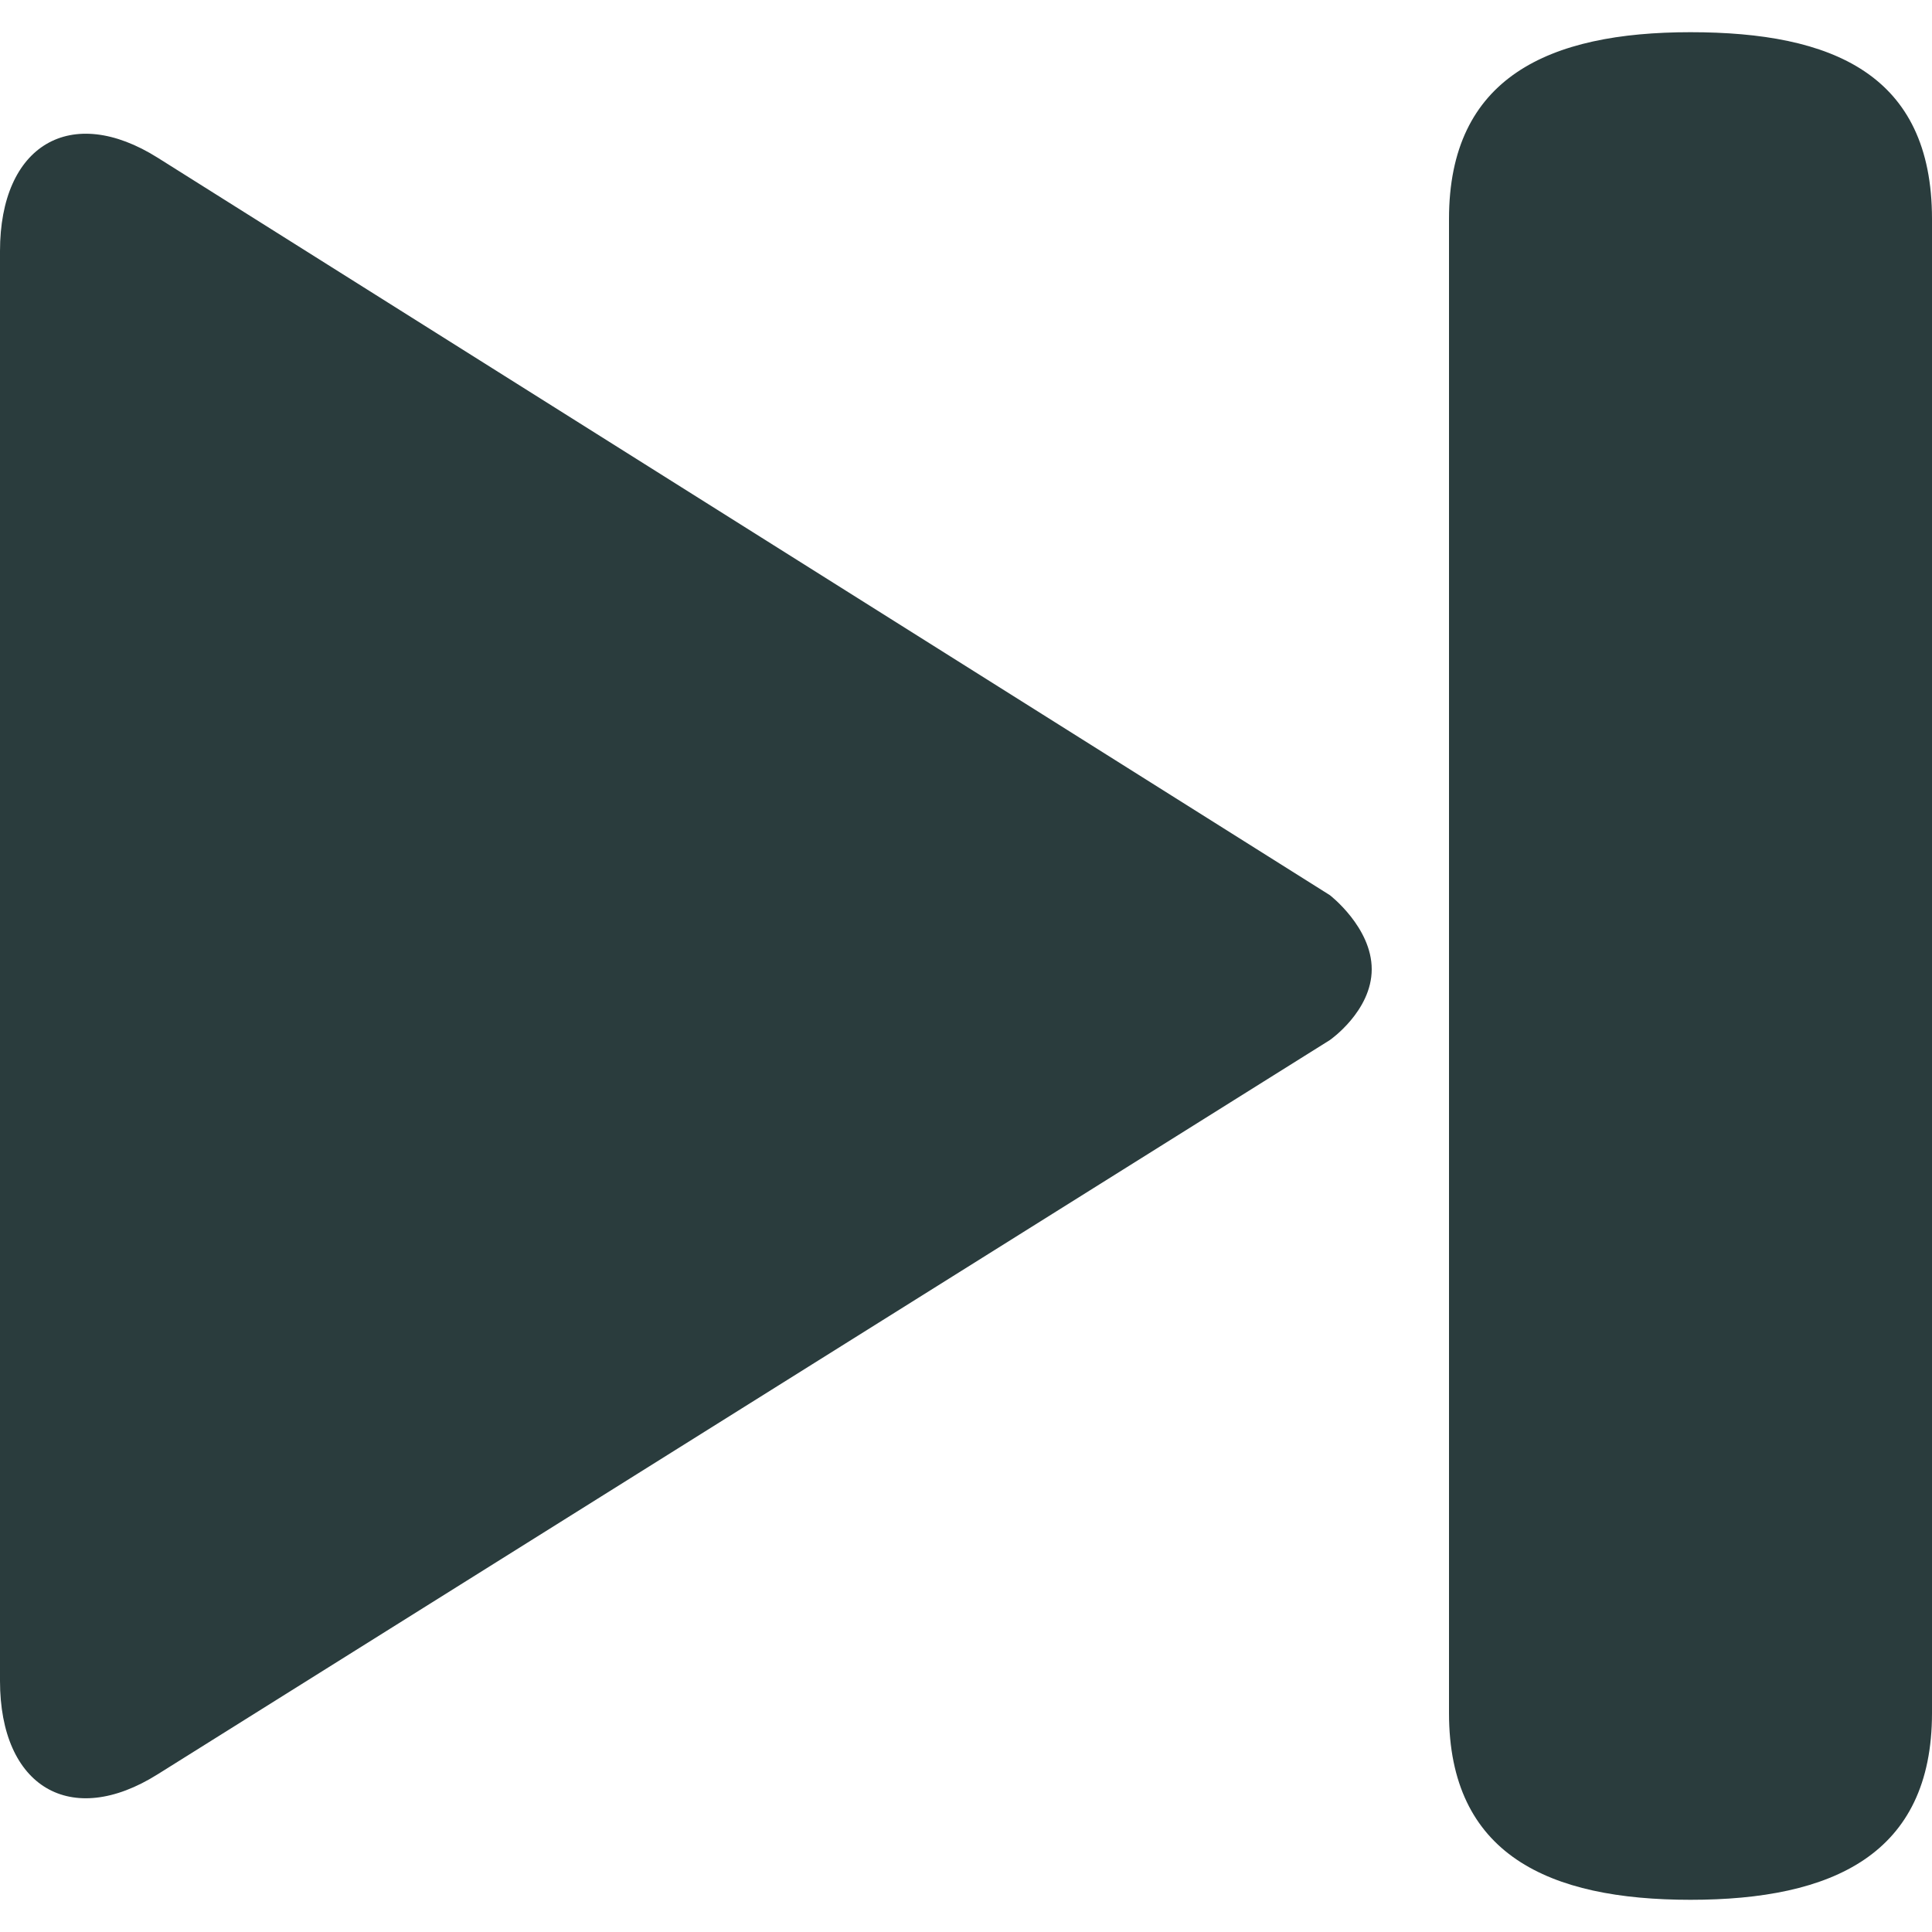
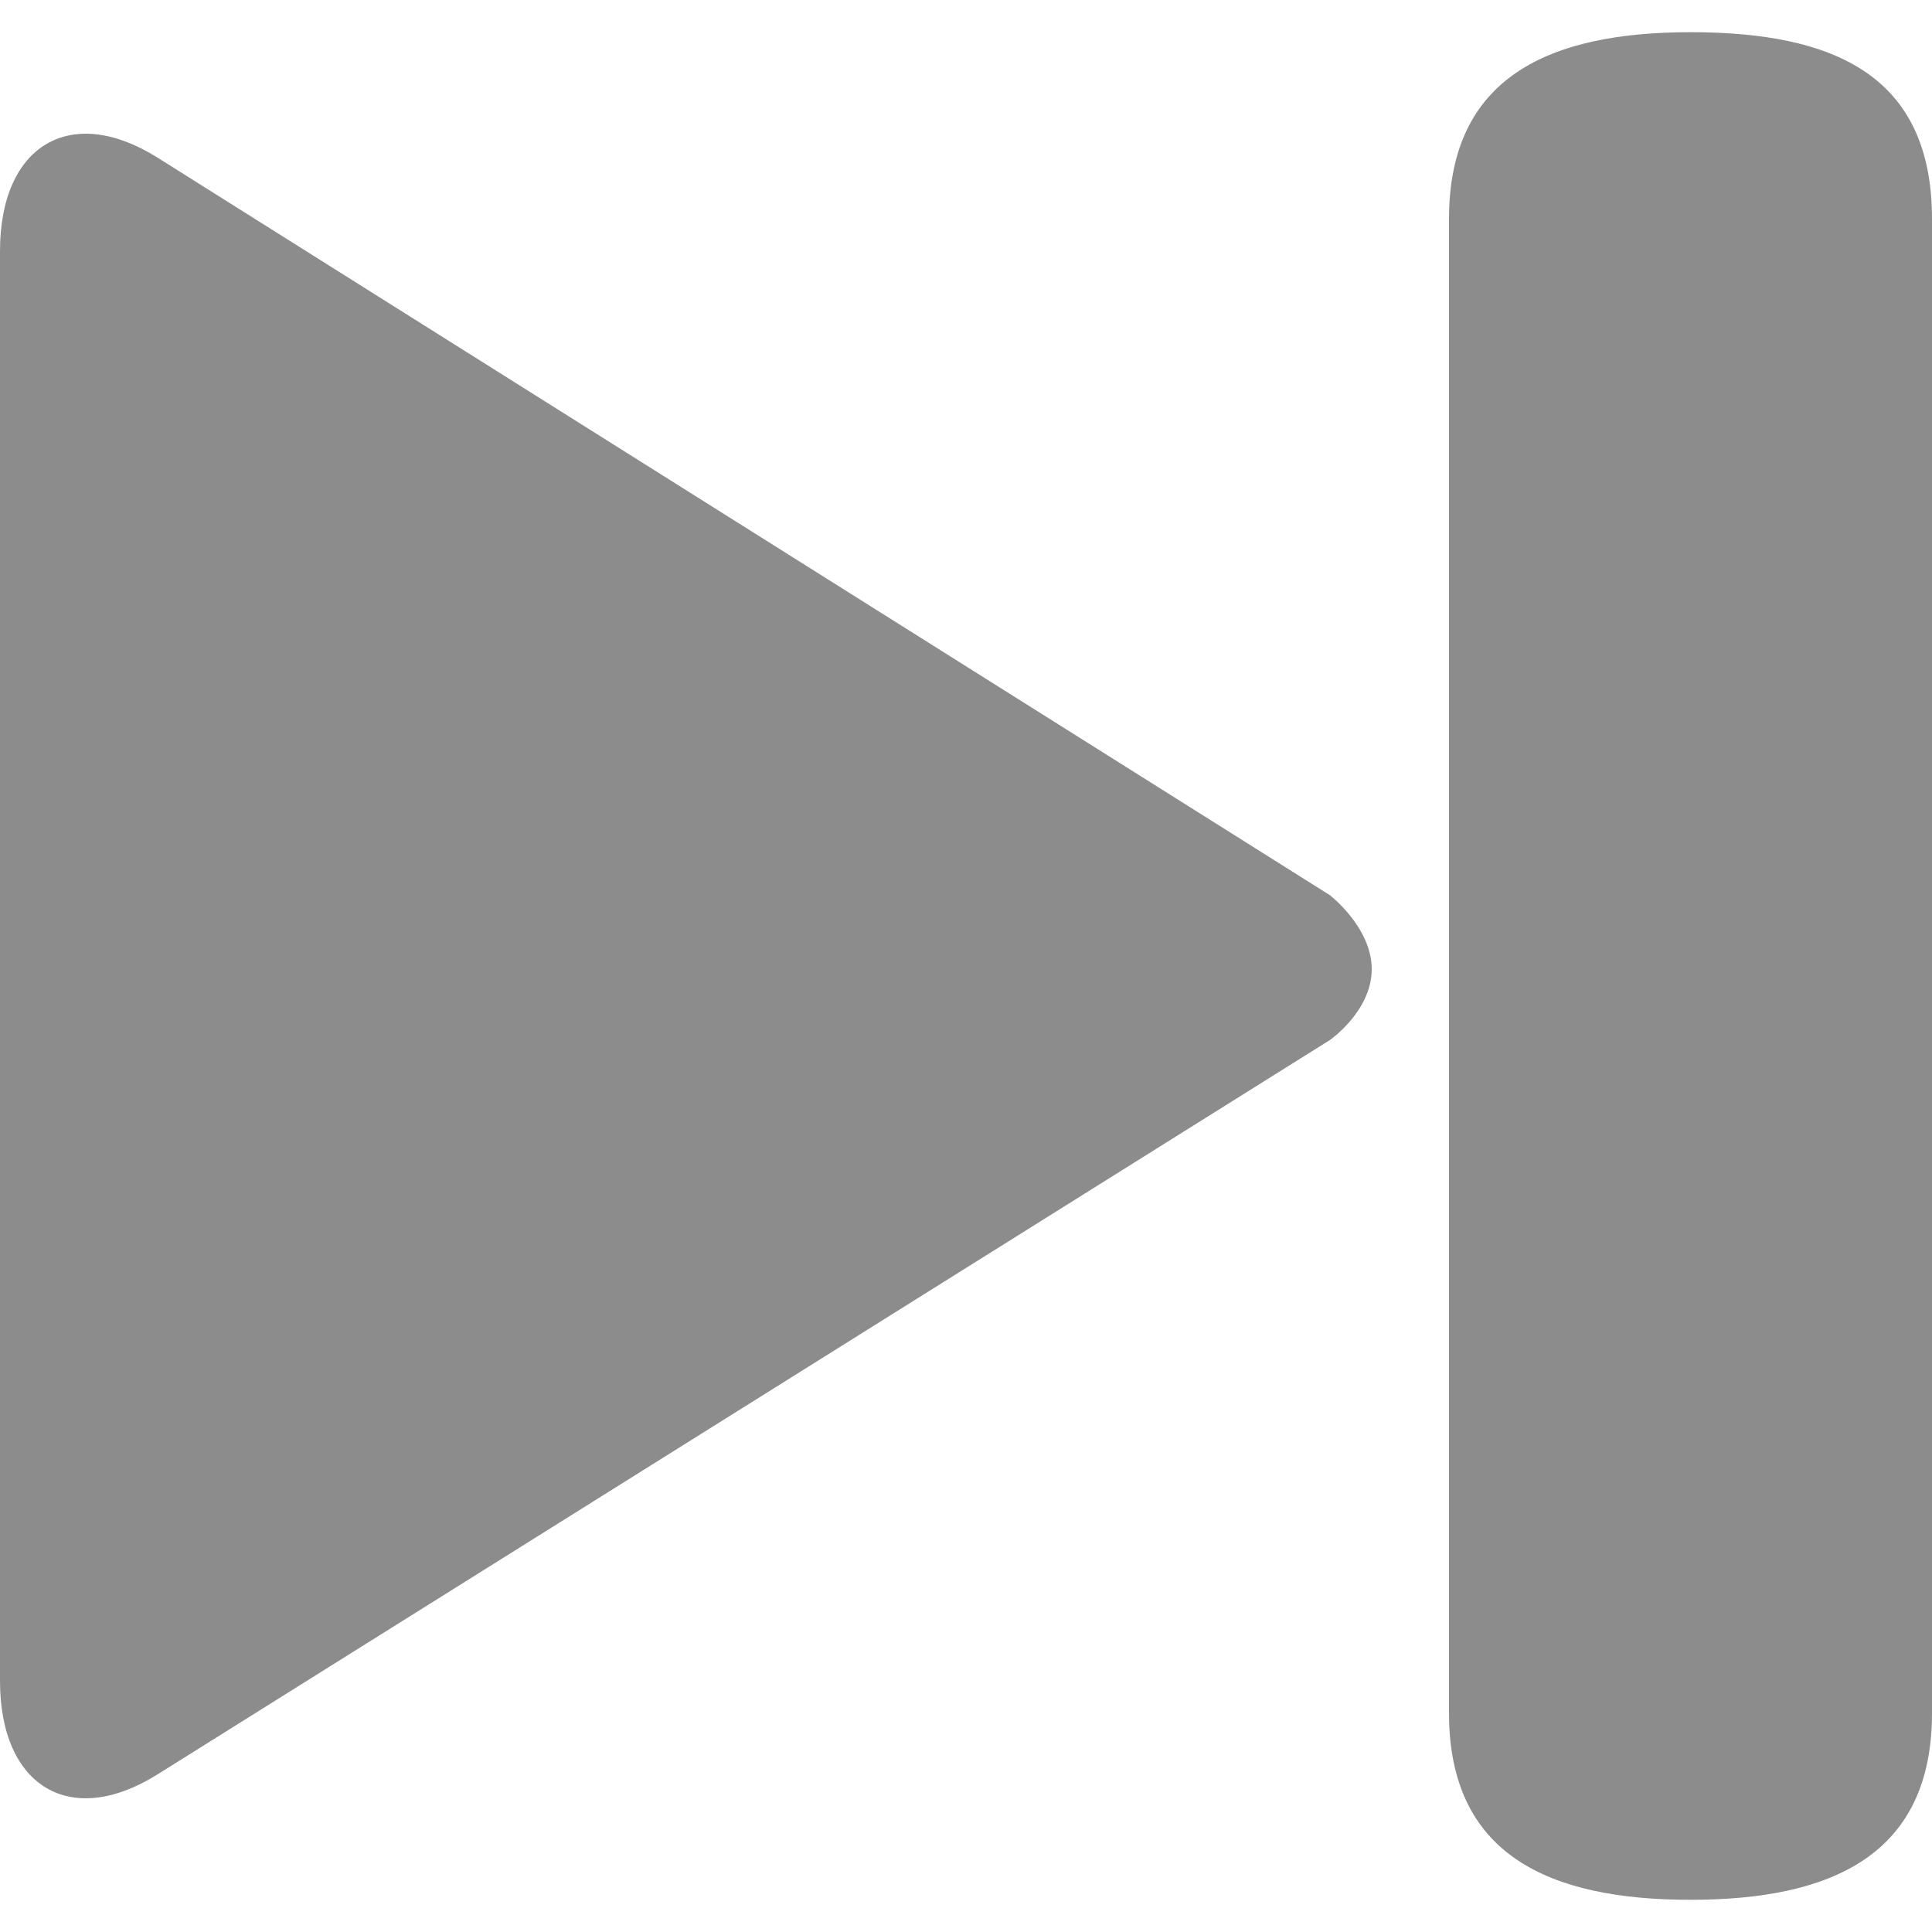
<svg xmlns="http://www.w3.org/2000/svg" version="1.1" id="Capa_1" x="0" y="0" viewBox="0 0 60 60" xml:space="preserve">
-   <path d="M41.3 27.8L4.9 4.9C2.2 3.2 0 4.5 0 7.8v44.4c0 3.3 2.2 4.6 4.9 2.9l36.4-22.8c0 0 1.3-0.9 1.3-2.2S41.3 27.8 41.3 27.8zM52.5 1c-4.4 0-7.5 1.4-7.5 5.8v46.4c0 4.4 3.1 5.8 7.5 5.8s7.5-1.4 7.5-5.8V6.8C60 2.3 56.9 1 52.5 1z" fill="#2a3c3d" />
+   <path d="M41.3 27.8L4.9 4.9C2.2 3.2 0 4.5 0 7.8v44.4c0 3.3 2.2 4.6 4.9 2.9l36.4-22.8c0 0 1.3-0.9 1.3-2.2S41.3 27.8 41.3 27.8zM52.5 1c-4.4 0-7.5 1.4-7.5 5.8v46.4c0 4.4 3.1 5.8 7.5 5.8s7.5-1.4 7.5-5.8V6.8C60 2.3 56.9 1 52.5 1z" fill="#000000" fill-opacity="0.45" />
</svg>
